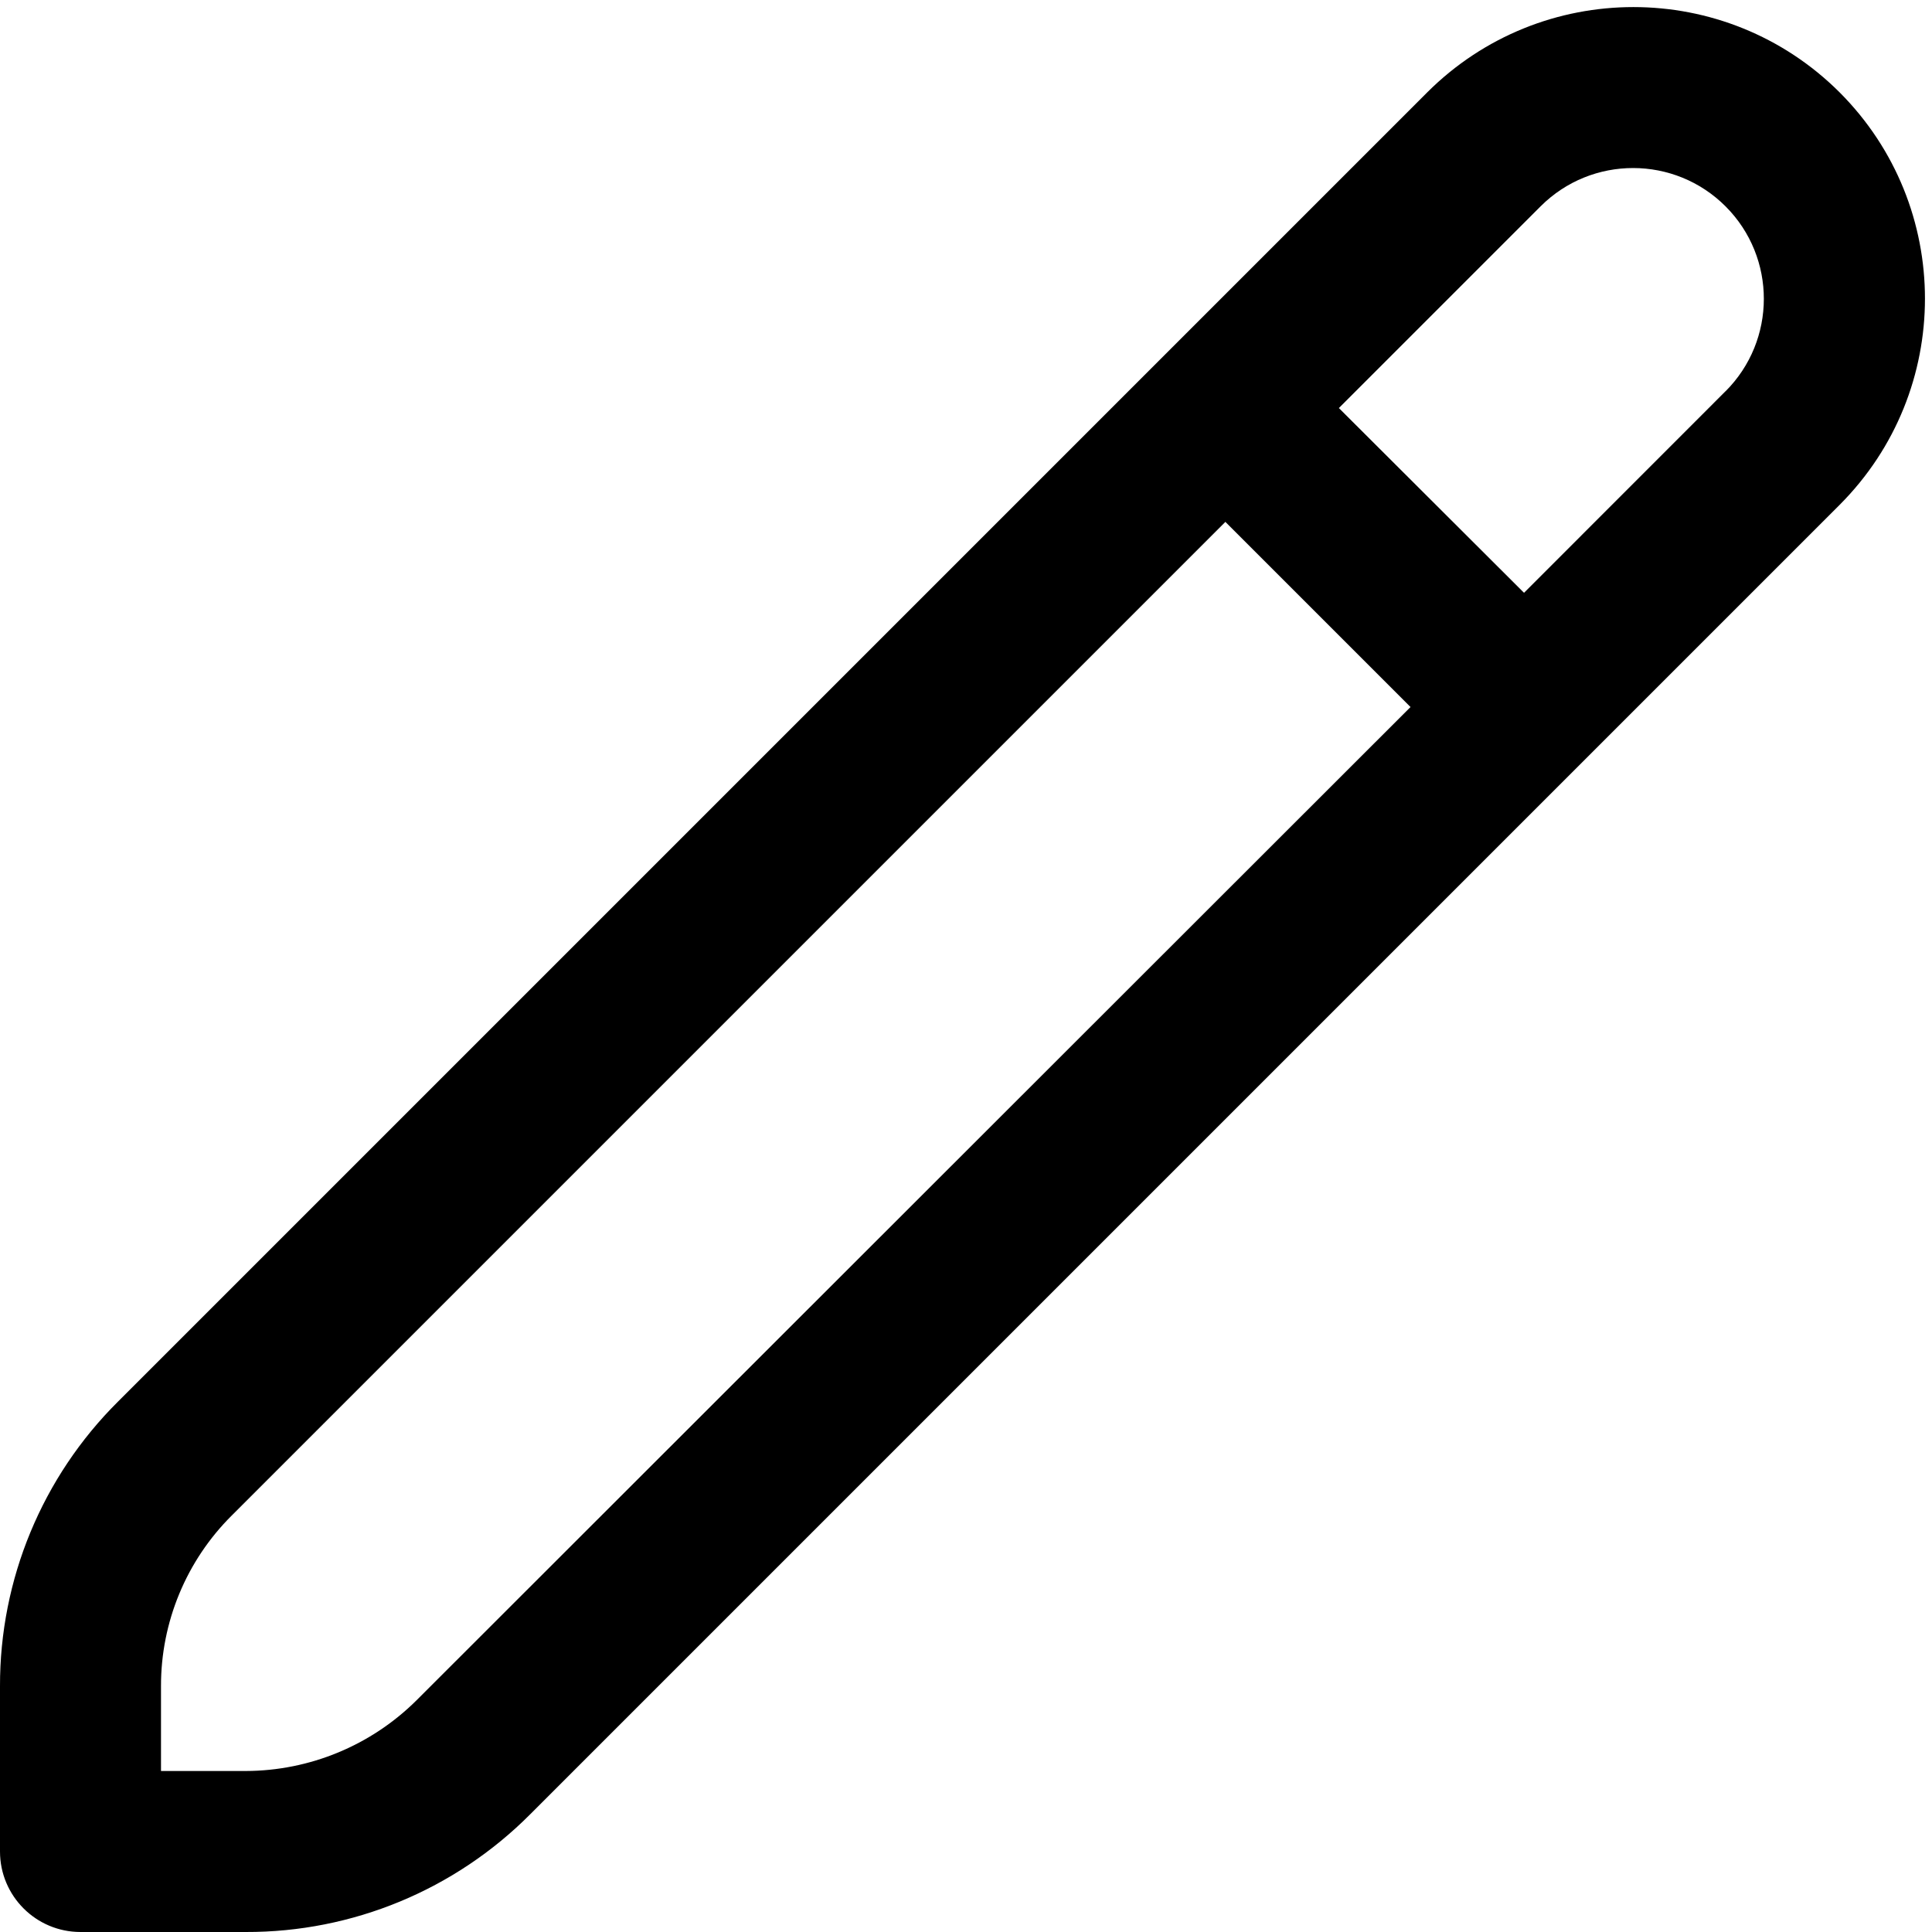
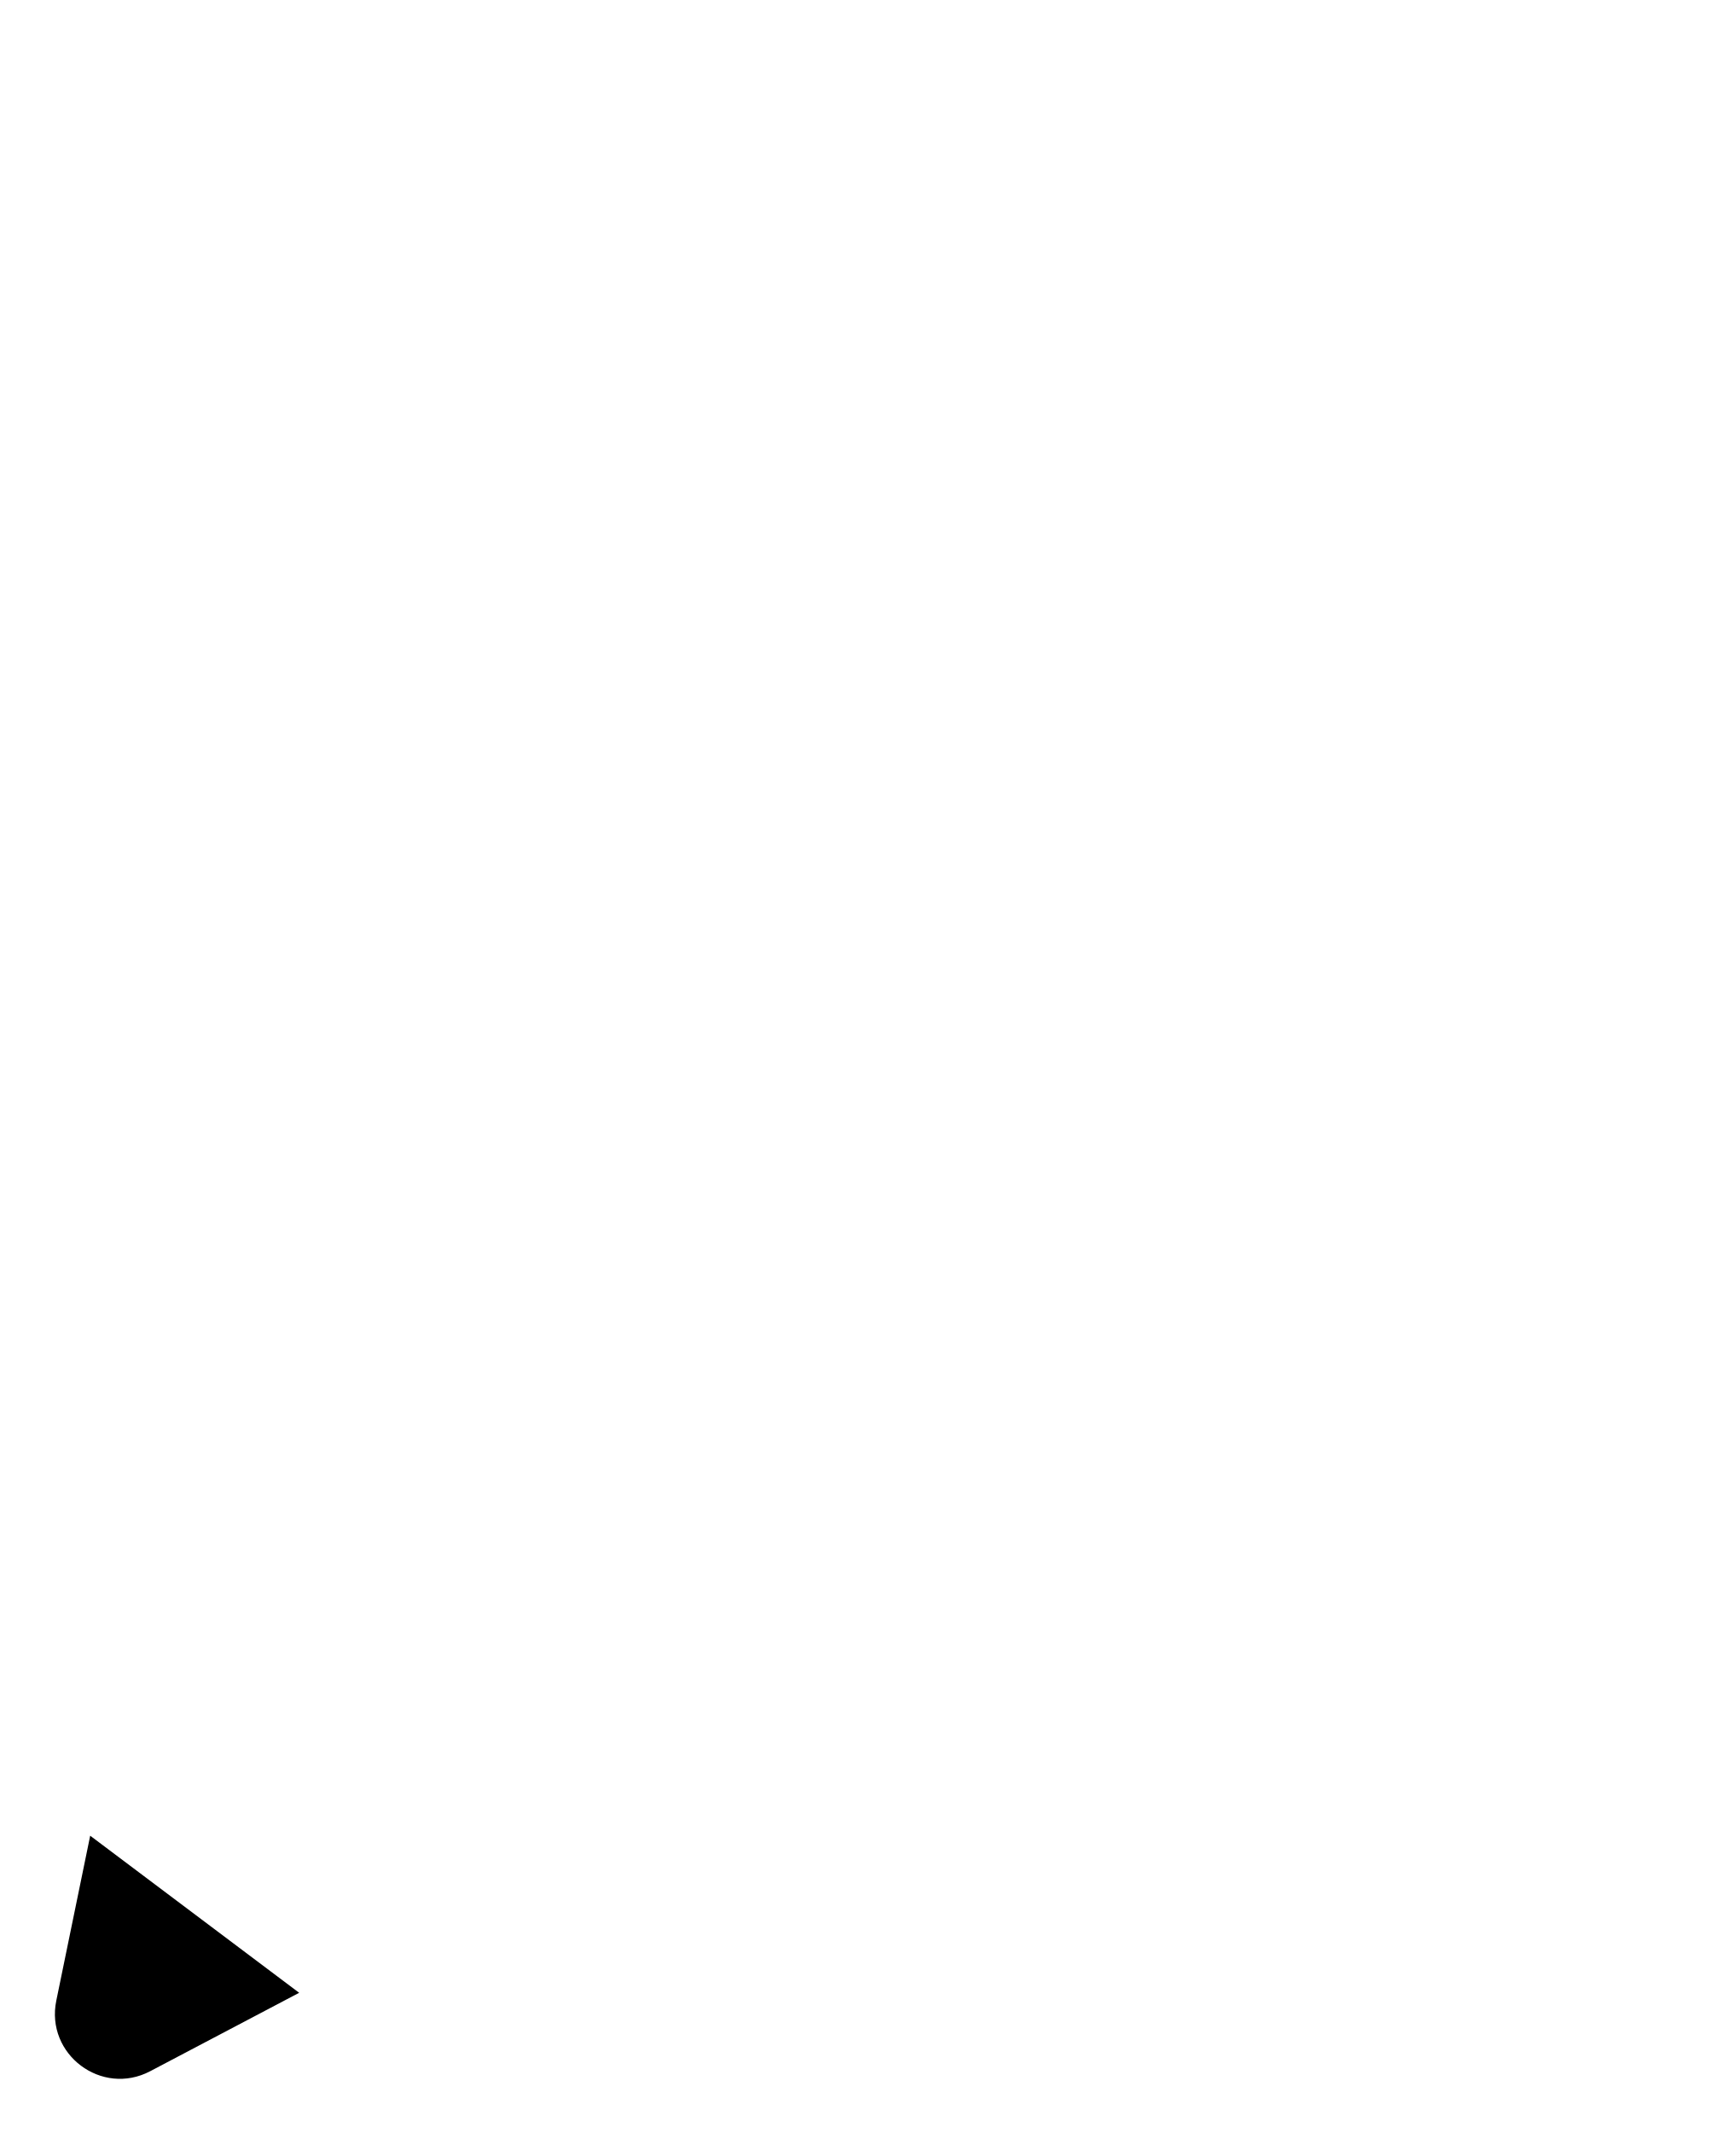
- <svg xmlns="http://www.w3.org/2000/svg" id="Outline" viewBox="0 0 24 24" width="512" height="512">
-   <path d="M22.853,1.148a3.626,3.626,0,0,0-5.124,0L1.465,17.412A4.968,4.968,0,0,0,0,20.947V23a1,1,0,0,0,1,1H3.053a4.966,4.966,0,0,0,3.535-1.464L22.853,6.271A3.626,3.626,0,0,0,22.853,1.148ZM5.174,21.122A3.022,3.022,0,0,1,3.053,22H2V20.947a2.98,2.98,0,0,1,.879-2.121L15.222,6.483l2.3,2.3ZM21.438,4.857,18.932,7.364l-2.3-2.295,2.507-2.507a1.623,1.623,0,1,1,2.295,2.3Z" />
+ <svg xmlns="http://www.w3.org/2000/svg" version="1.1" id="svg1" width="420.176" height="516.437" viewBox="0 0 420.176 516.437">
+   <defs id="defs1">
+     <clipPath clipPathUnits="userSpaceOnUse" id="clipPath1918-0">
+       <path d="M 242.823,373.057 56.603,125.282 c -1.747,-2.325 -2.958,-5.009 -3.543,-7.857 v 0 L 34.59,27.566 c -2.007,-9.76 8.239,-17.461 17.056,-12.819 v 0 l 81.179,42.729 c 2.573,1.355 4.815,3.263 6.562,5.588 v 0 l 186.22,247.776 c 6.526,8.684 4.778,21.015 -3.906,27.542 v 0 l -51.336,38.582 c -3.541,2.662 -7.69,3.947 -11.803,3.947 v 0 c -5.974,0 -11.874,-2.71 -15.739,-7.854" transform="translate(-40.74425,-57.5094)" id="path1918-6" />
+     </clipPath>
+     <clipPath clipPathUnits="userSpaceOnUse" id="clipPath1920-0">
+       <path d="M 0,396.85 H 396.85 V 0 H 0 Z" transform="translate(-242.8228,-373.0576)" id="path1920-6" />
+     </clipPath>
+   </defs>
+   <g id="layer-MC0" transform="translate(-17696.167,631.1542)">
+     <path id="path1917-1" d="M 0,0 38.444,-28.893 -12.468,-56.985 Z" style="fill-opacity:1;fill-rule:nonzero;stroke:none" transform="matrix(1.333333,0,0,-1.333333,17718.008,-186.6963)" clip-path="url(#clipPath1918-0)" />
+     <path id="path1919-8" d="m 0,0 -186.22,-247.776 c -1.747,-2.325 -2.957,-5.008 -3.543,-7.857 l -18.471,-89.858 c -2.006,-9.761 8.24,-17.462 17.058,-12.82 l 81.177,42.73 c 2.574,1.354 4.815,3.263 6.563,5.588 l 186.22,247.776 c 6.526,8.684 4.777,21.015 -3.907,27.541 L 27.542,3.906 C 18.858,10.433 6.527,8.684 0,0 Z" style="fill:none;stroke-width:20;stroke-linecap:butt;stroke-linejoin:miter;stroke-miterlimit:10;stroke-dasharray:none;stroke-opacity:1" transform="matrix(1.333333,0,0,-1.333333,17987.446,-607.4272)" clip-path="url(#clipPath1920-0)" />
+   </g>
</svg>
